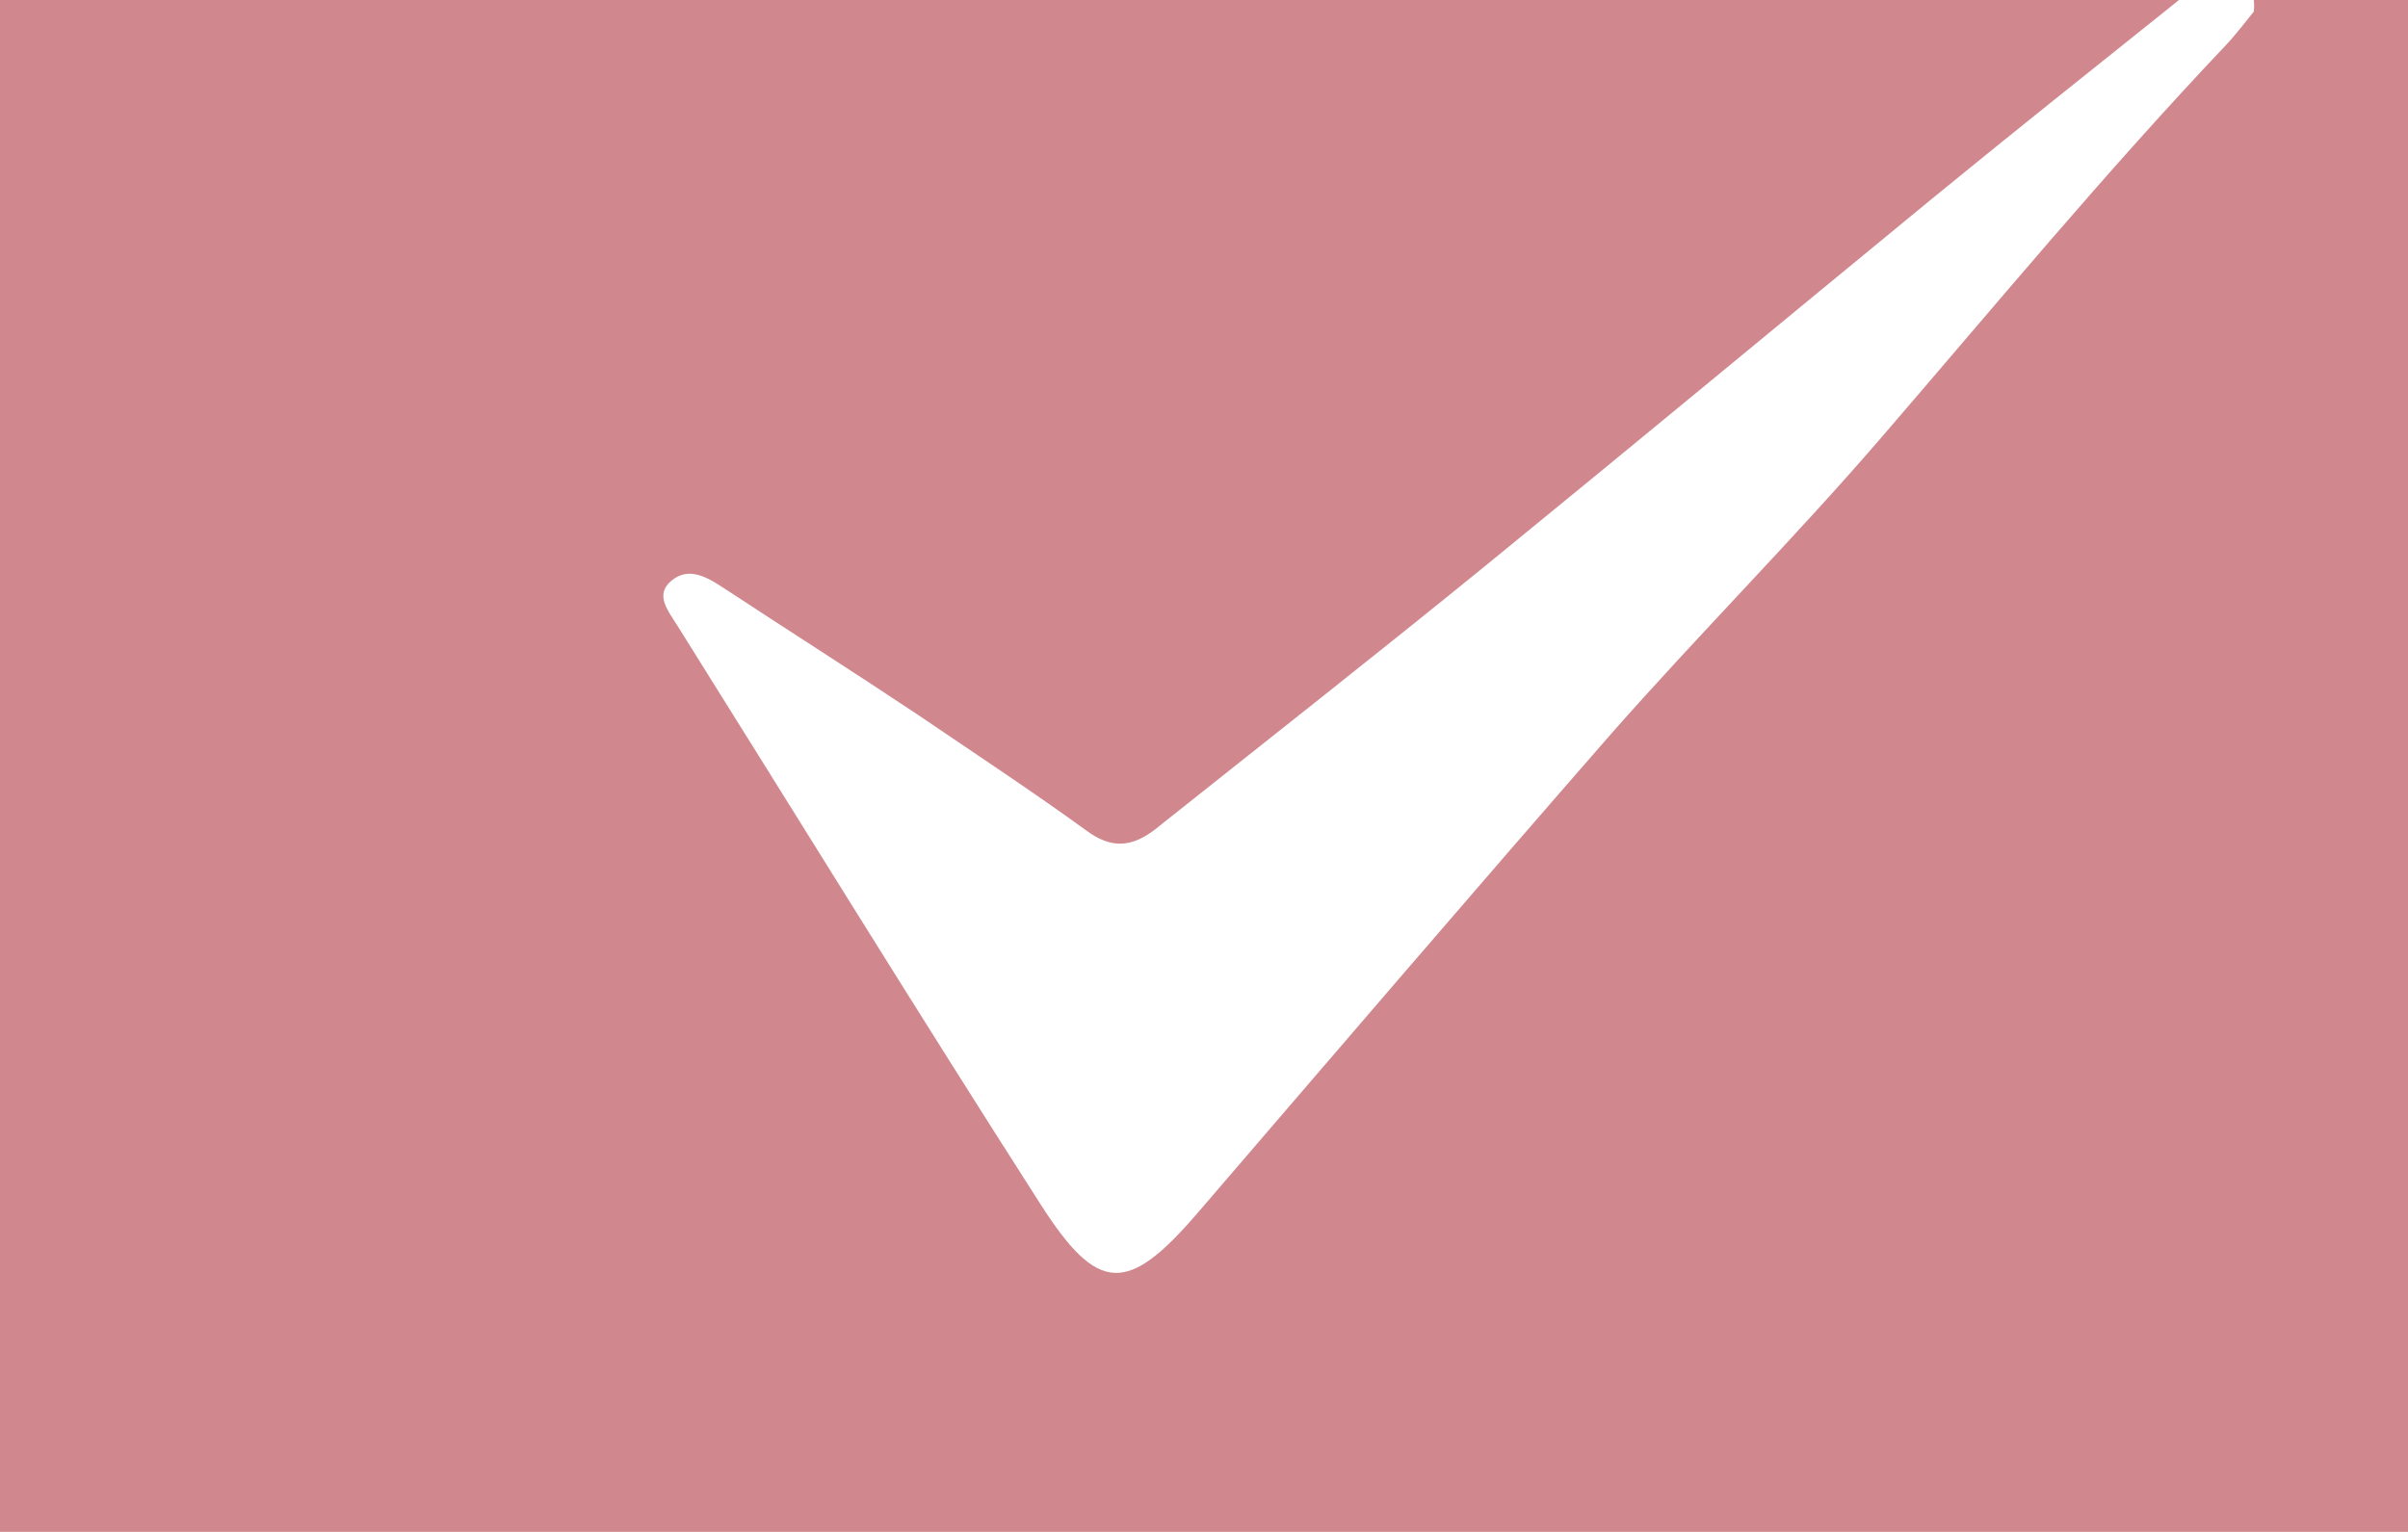
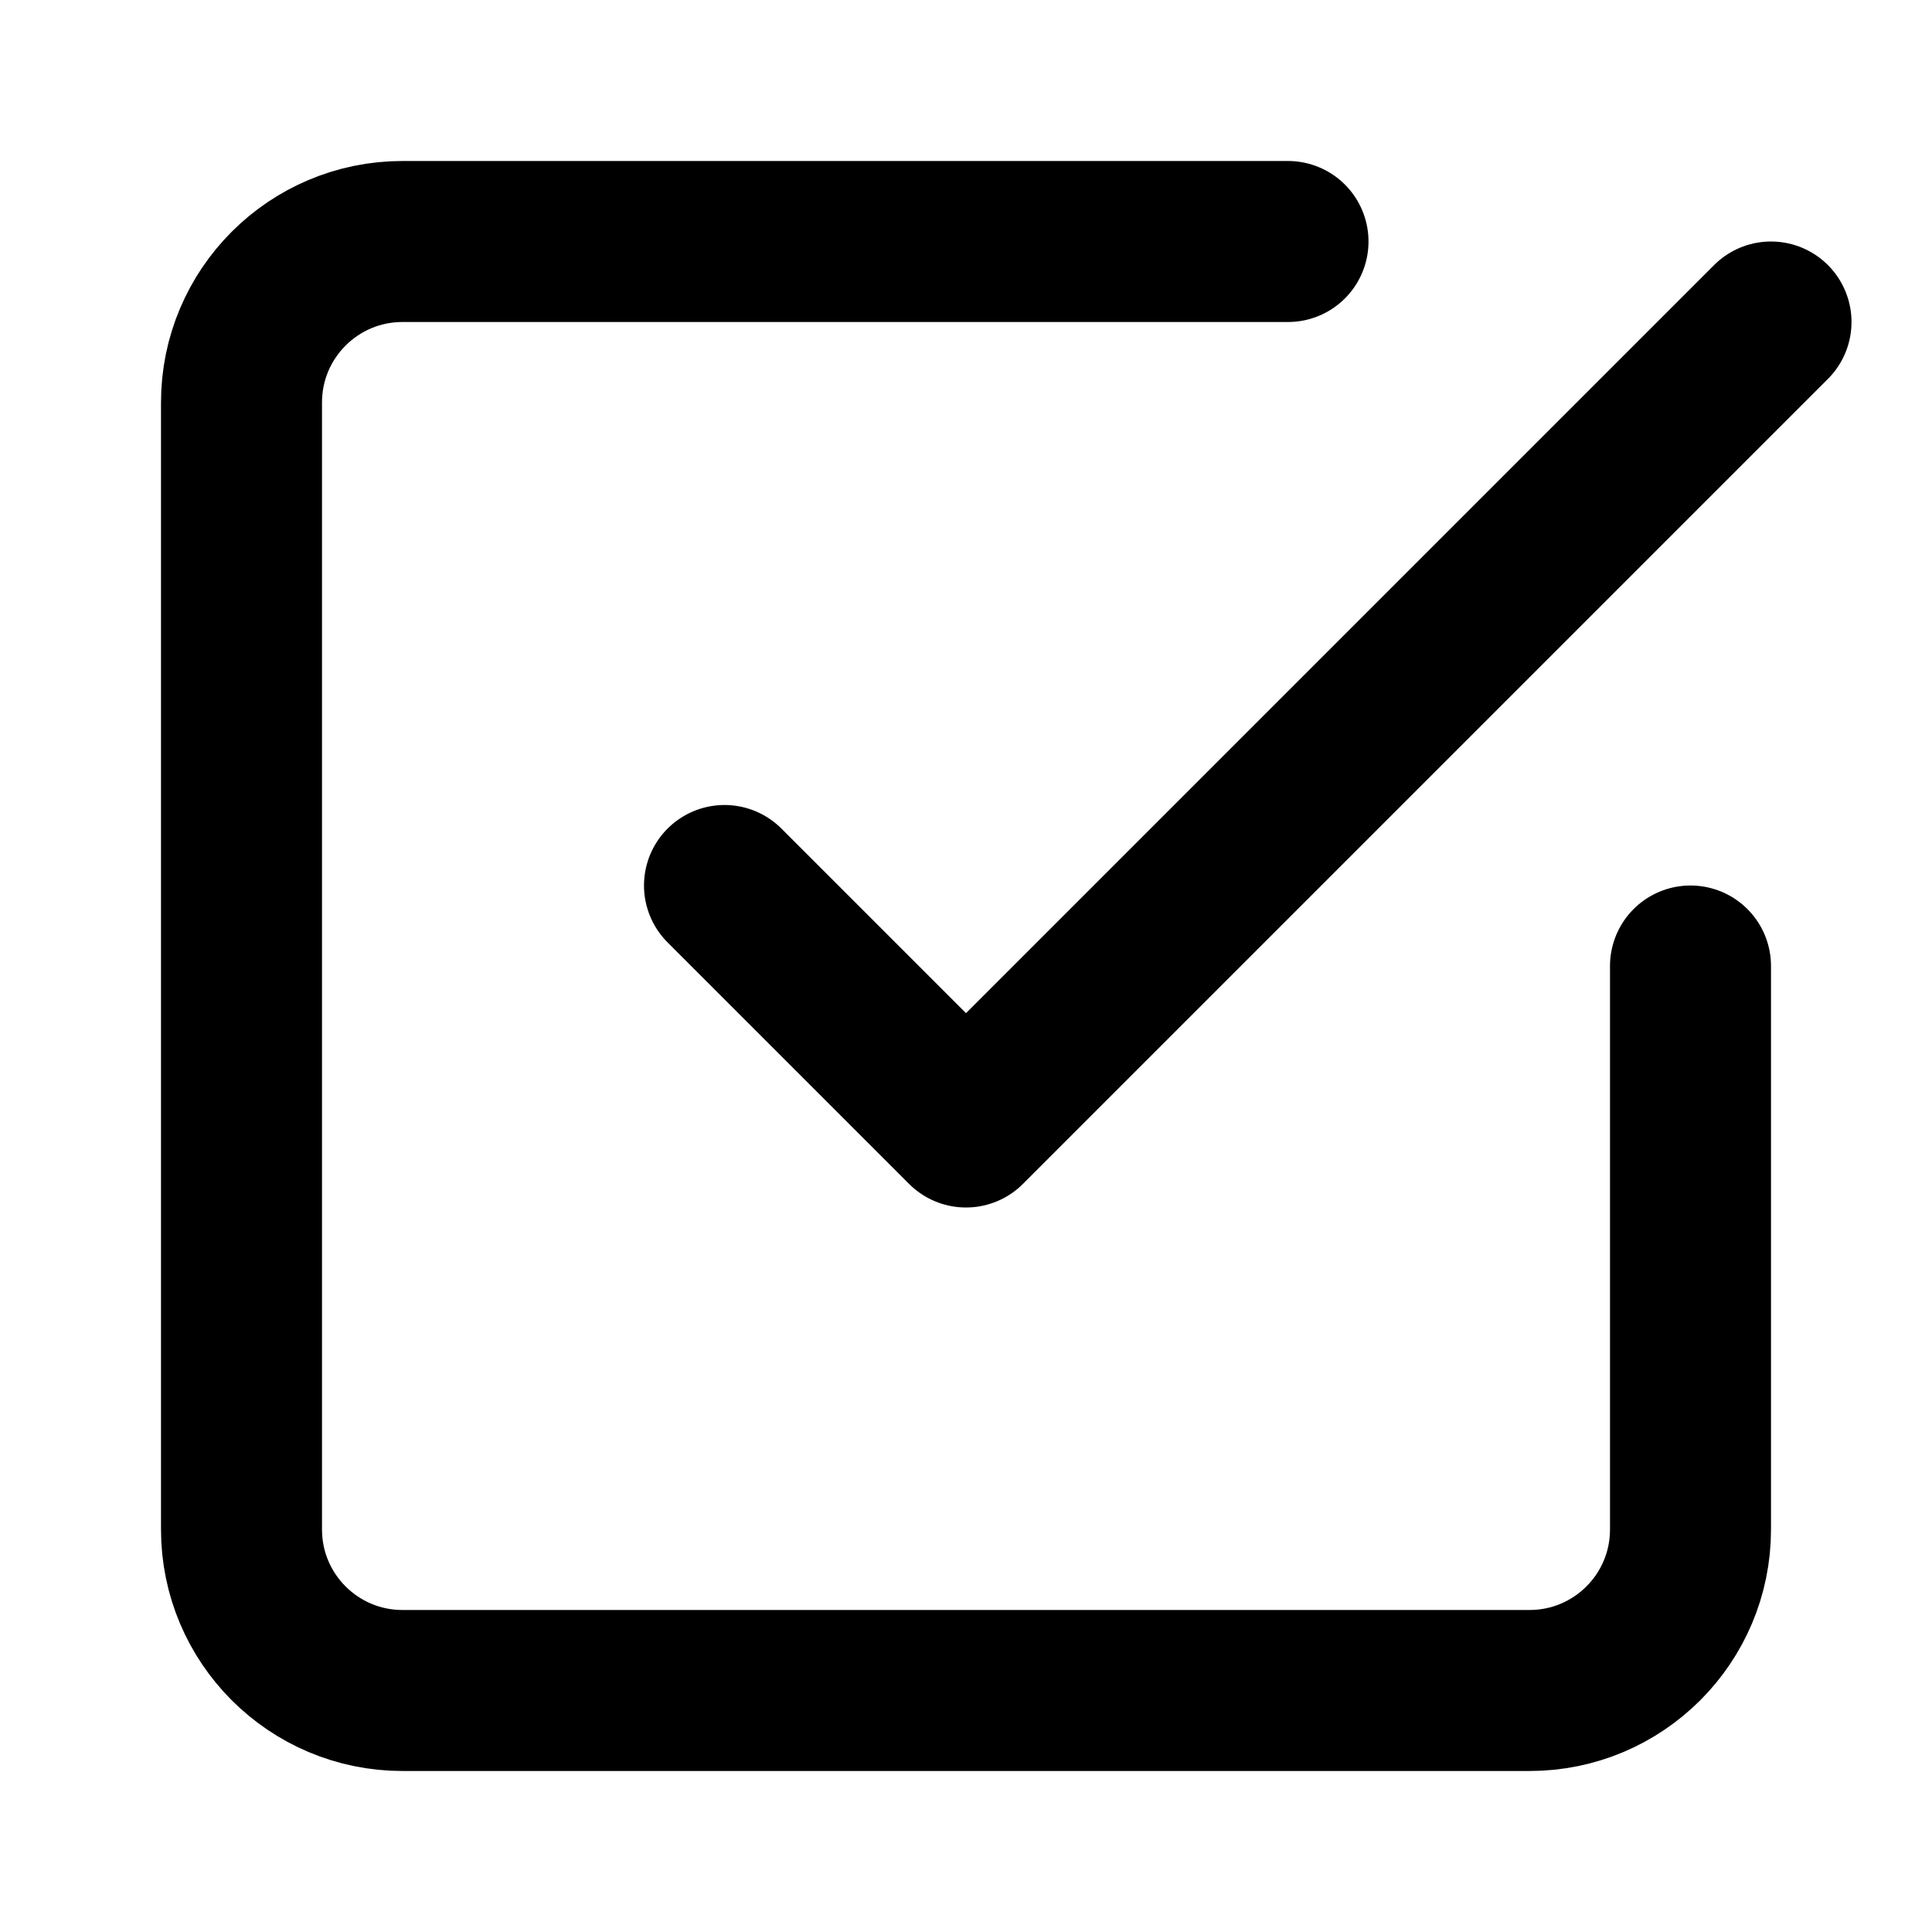
- <svg xmlns="http://www.w3.org/2000/svg" viewBox="0 0 124.29 79.09">
-   <defs>
-     <style>.cls-1{fill:#d0888e;}</style>
-   </defs>
-   <g id="Layer_2" data-name="Layer 2">
-     <g id="icons">
-       <path class="cls-1" d="M116.33,0a2.6,2.6,0,0,1,0,.6c-.38.46-.86,1.11-1.42,1.71C108.69,8.87,103,15.75,97.14,22.55c-4.5,5.23-9.43,10.17-14,15.36C76,46.09,68.91,54.37,61.82,62.62c-3.6,4.19-5.13,4.21-8.09-.41C47.38,52.3,41.23,42.3,35,32.36c-.52-.83-1.23-1.66-.33-2.39s1.83-.17,2.7.4c3.33,2.19,6.7,4.33,10,6.53,2.94,2,5.89,3.94,8.73,6,1.71,1.26,2.87.49,4-.46C65.68,38,71.26,33.62,76.77,29.13,84.41,22.9,92,16.6,99.6,10.36c4.26-3.49,8.57-6.92,12.87-10.36H0V79.09H124.29V0Z" />
-     </g>
-   </g>
+ <svg xmlns="http://www.w3.org/2000/svg" viewBox="0 0 24 24" fill="none" stroke="currentColor" stroke-width="2" stroke-linecap="round" stroke-linejoin="round" class="feather feather-check-square">
+   <polyline points="9 11 12 14 22 4" />
+   <path d="M21 12v7a2 2 0 0 1-2 2H5a2 2 0 0 1-2-2V5a2 2 0 0 1 2-2h11" />
</svg>
